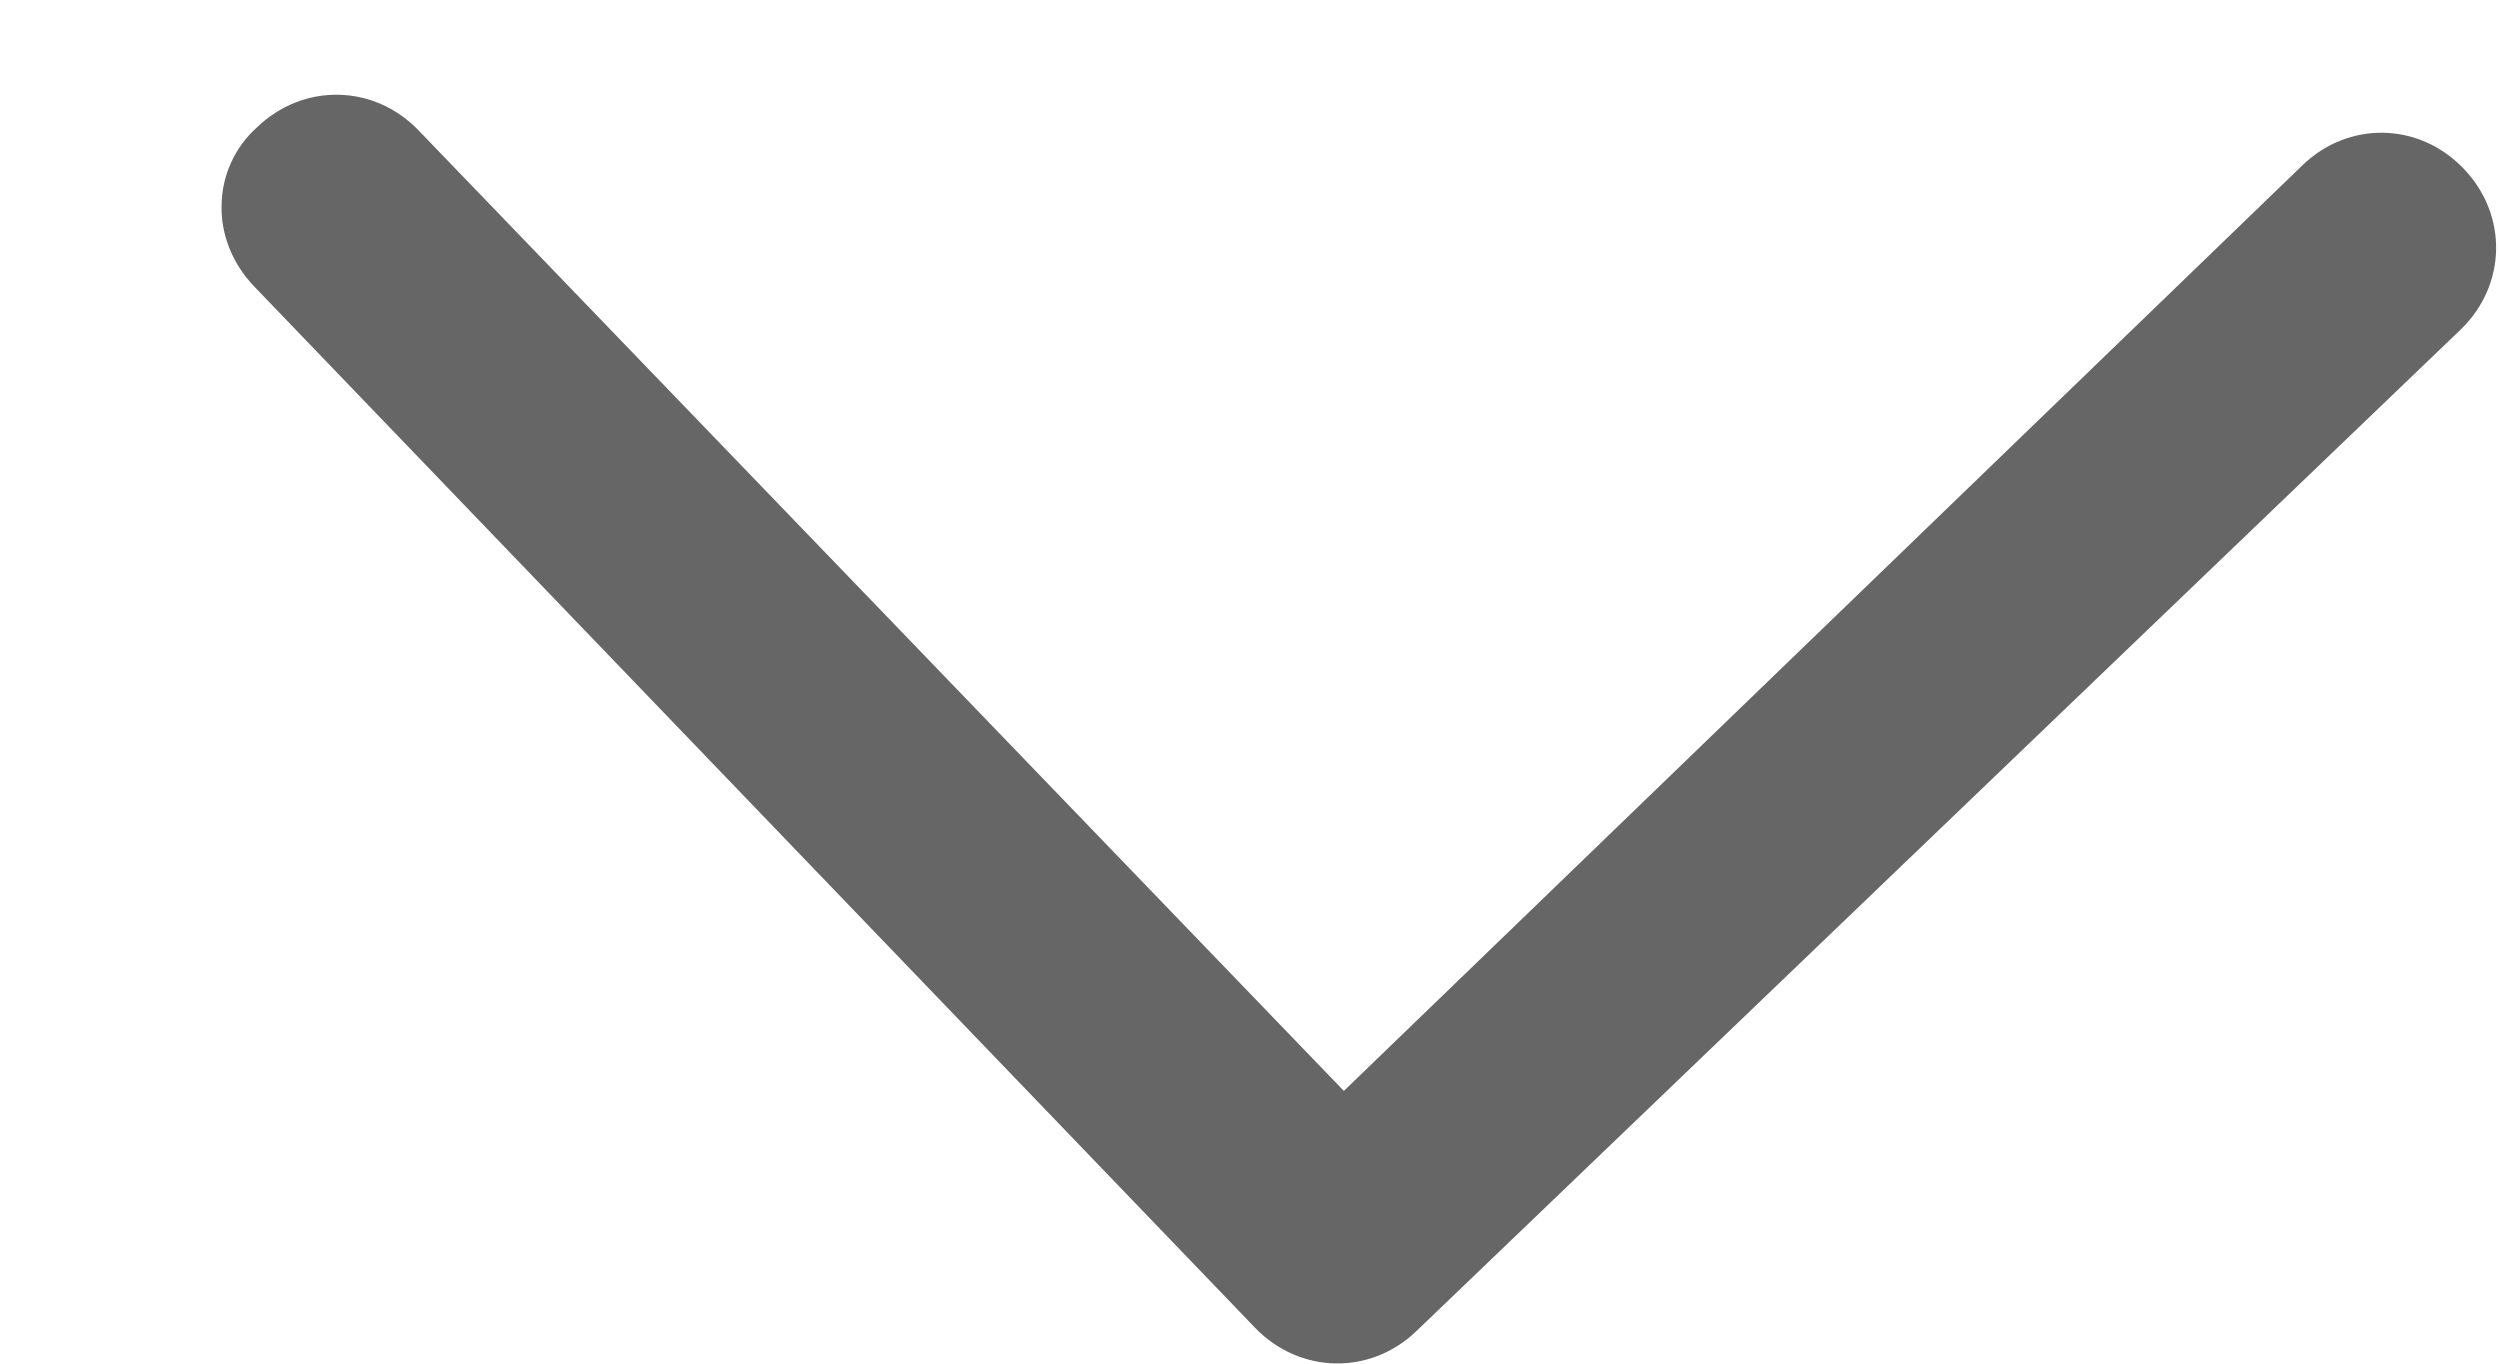
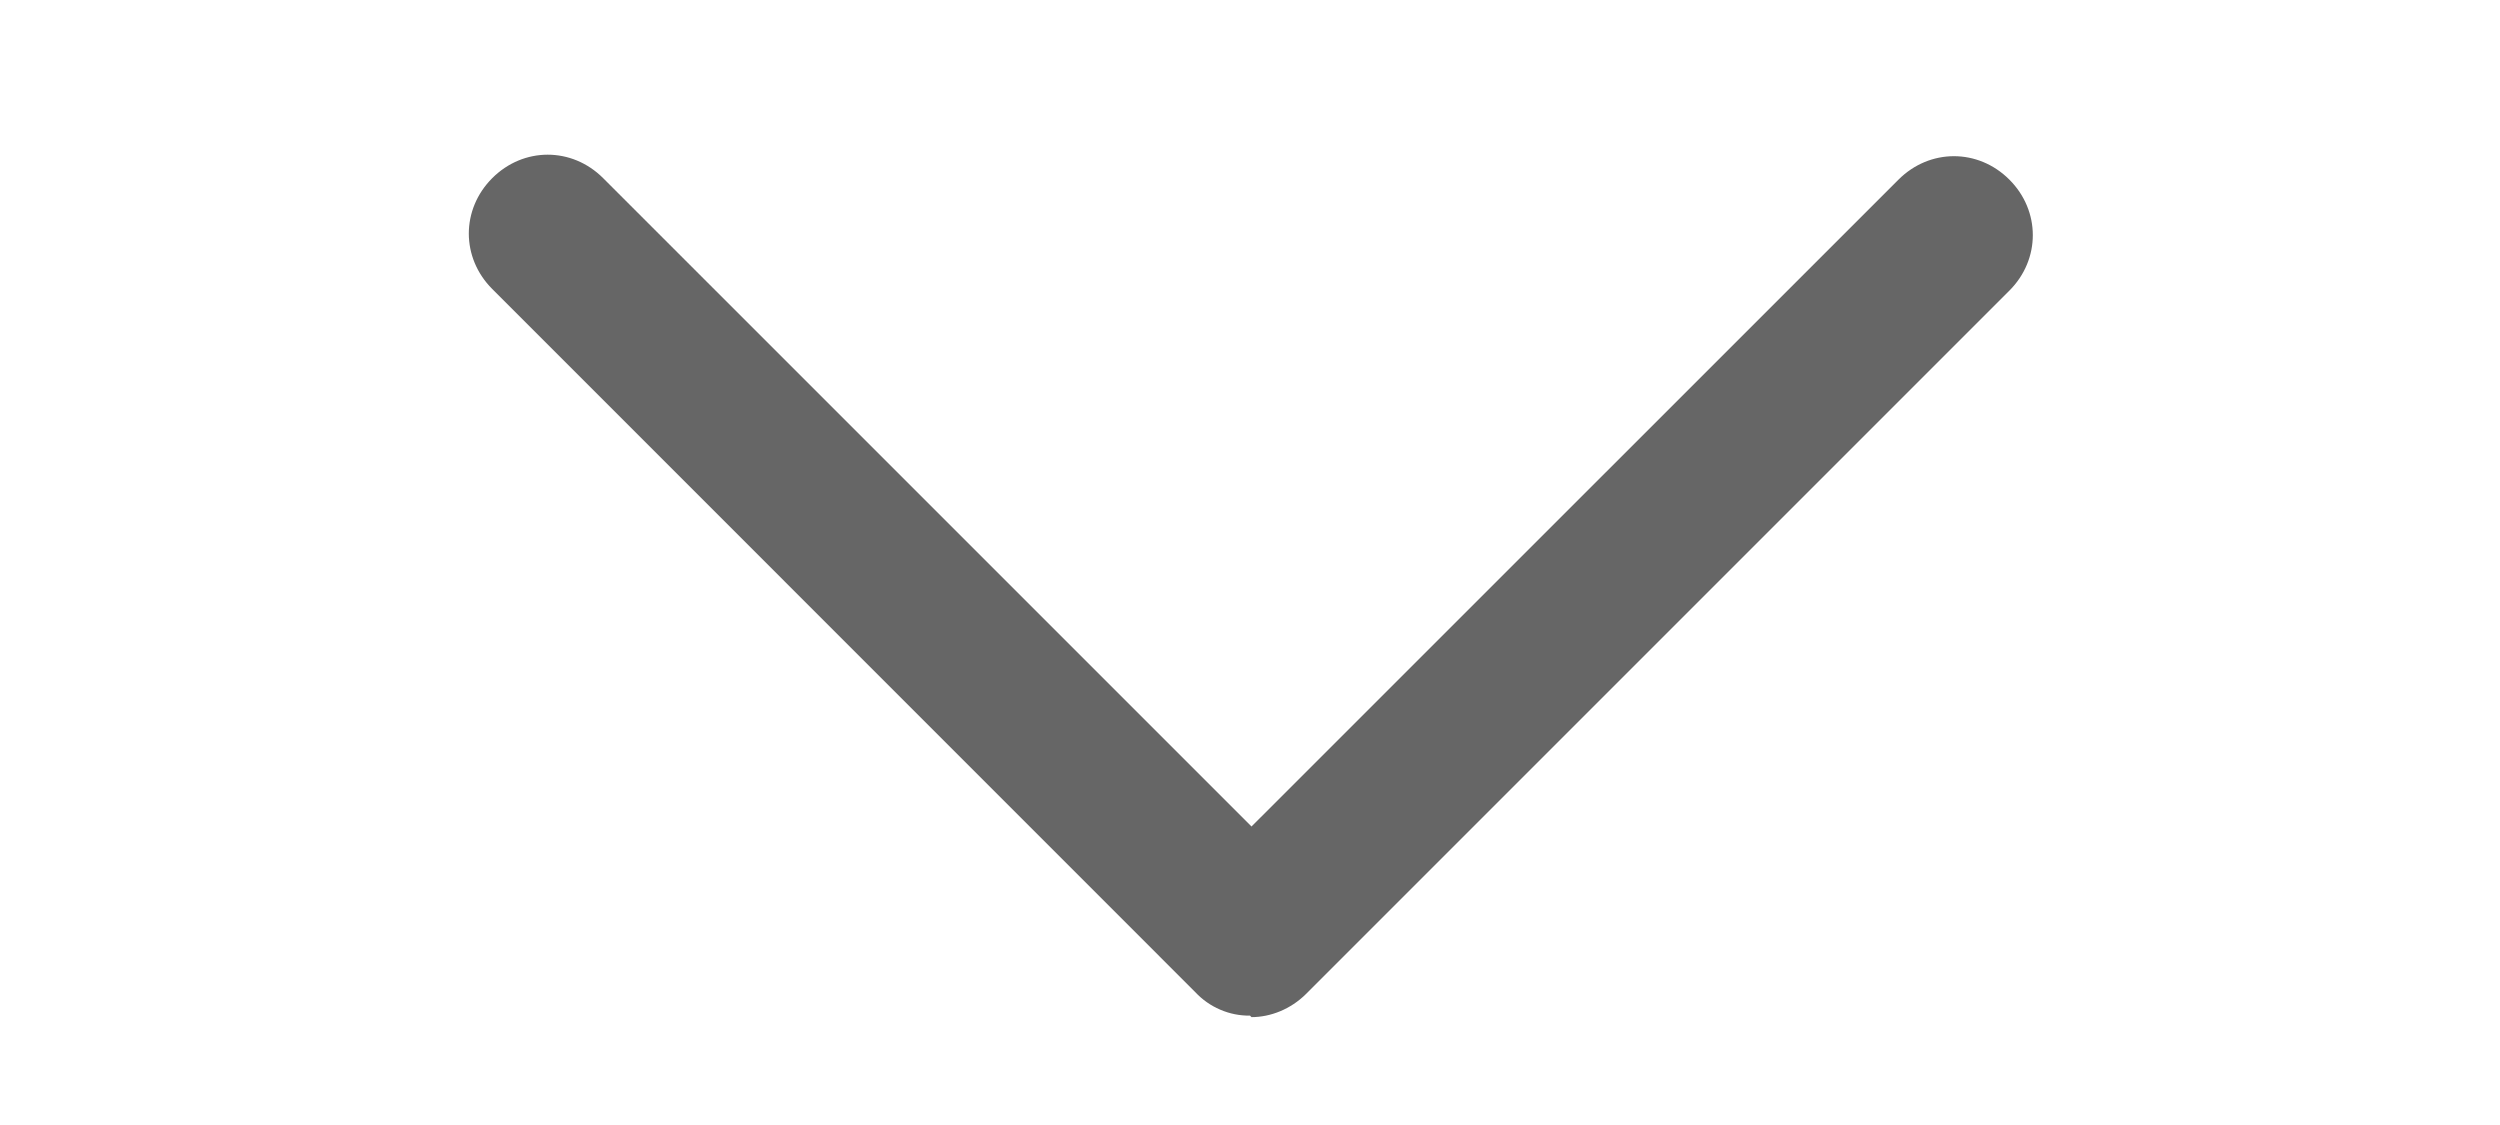
- <svg xmlns="http://www.w3.org/2000/svg" width="11" height="6" viewBox="0 0 11 6" fill="none">
-   <path d="M0.975 0.907C0.975 0.842 0.989 0.777 1.016 0.717C1.043 0.657 1.082 0.604 1.131 0.56C1.335 0.364 1.645 0.37 1.841 0.573L5.913 4.8L10.13 0.728C10.333 0.531 10.643 0.537 10.839 0.741C11.036 0.945 11.03 1.255 10.826 1.451L6.233 5.856C6.03 6.052 5.72 6.046 5.523 5.843L1.118 1.26C1.02 1.158 0.972 1.027 0.975 0.907Z" fill="#666666" />
+ <svg xmlns="http://www.w3.org/2000/svg" width="20" height="9" viewBox="0 0 20 9" fill="none">
+   <path d="M10 8.125C9.918 8.126 9.837 8.11 9.761 8.077C9.686 8.045 9.618 7.997 9.562 7.937L3.938 2.312C3.688 2.062 3.688 1.675 3.938 1.425C4.188 1.175 4.575 1.175 4.825 1.425L10.012 6.612L15.188 1.437C15.438 1.187 15.825 1.187 16.075 1.437C16.325 1.687 16.325 2.075 16.075 2.325L10.45 7.95C10.325 8.075 10.162 8.137 10.012 8.137L10 8.125Z" fill="#666666" />
</svg>
